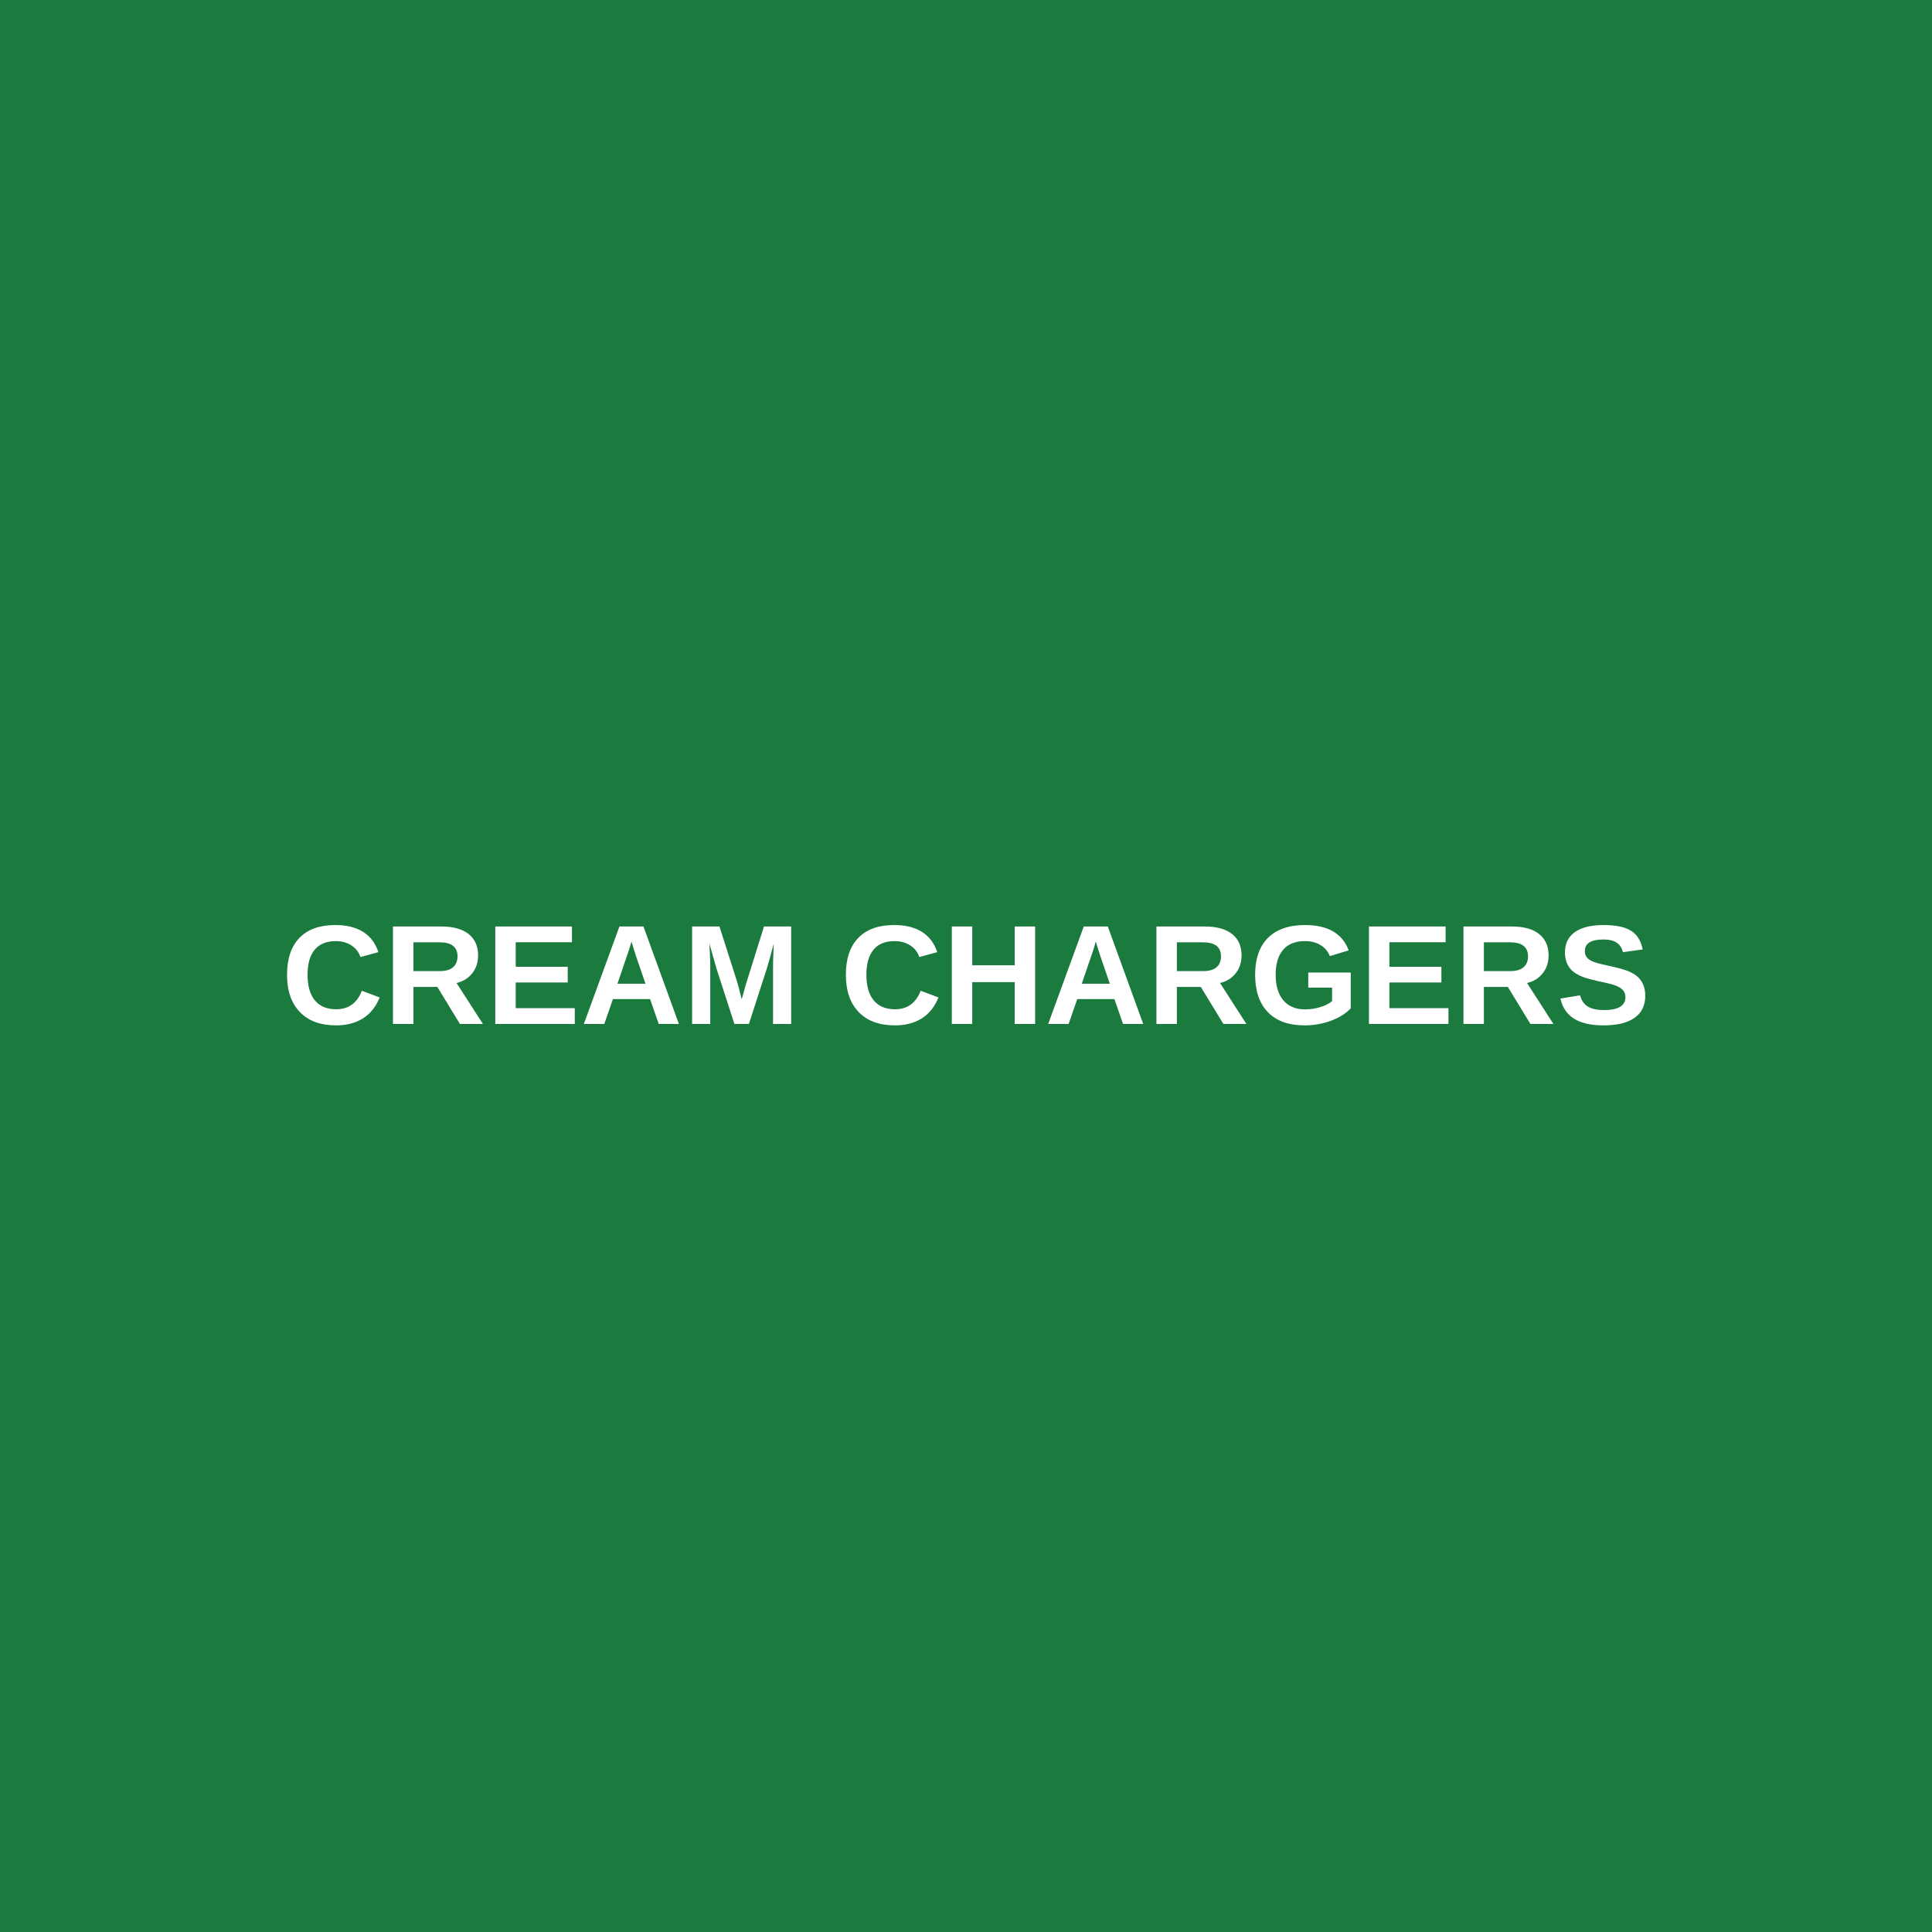
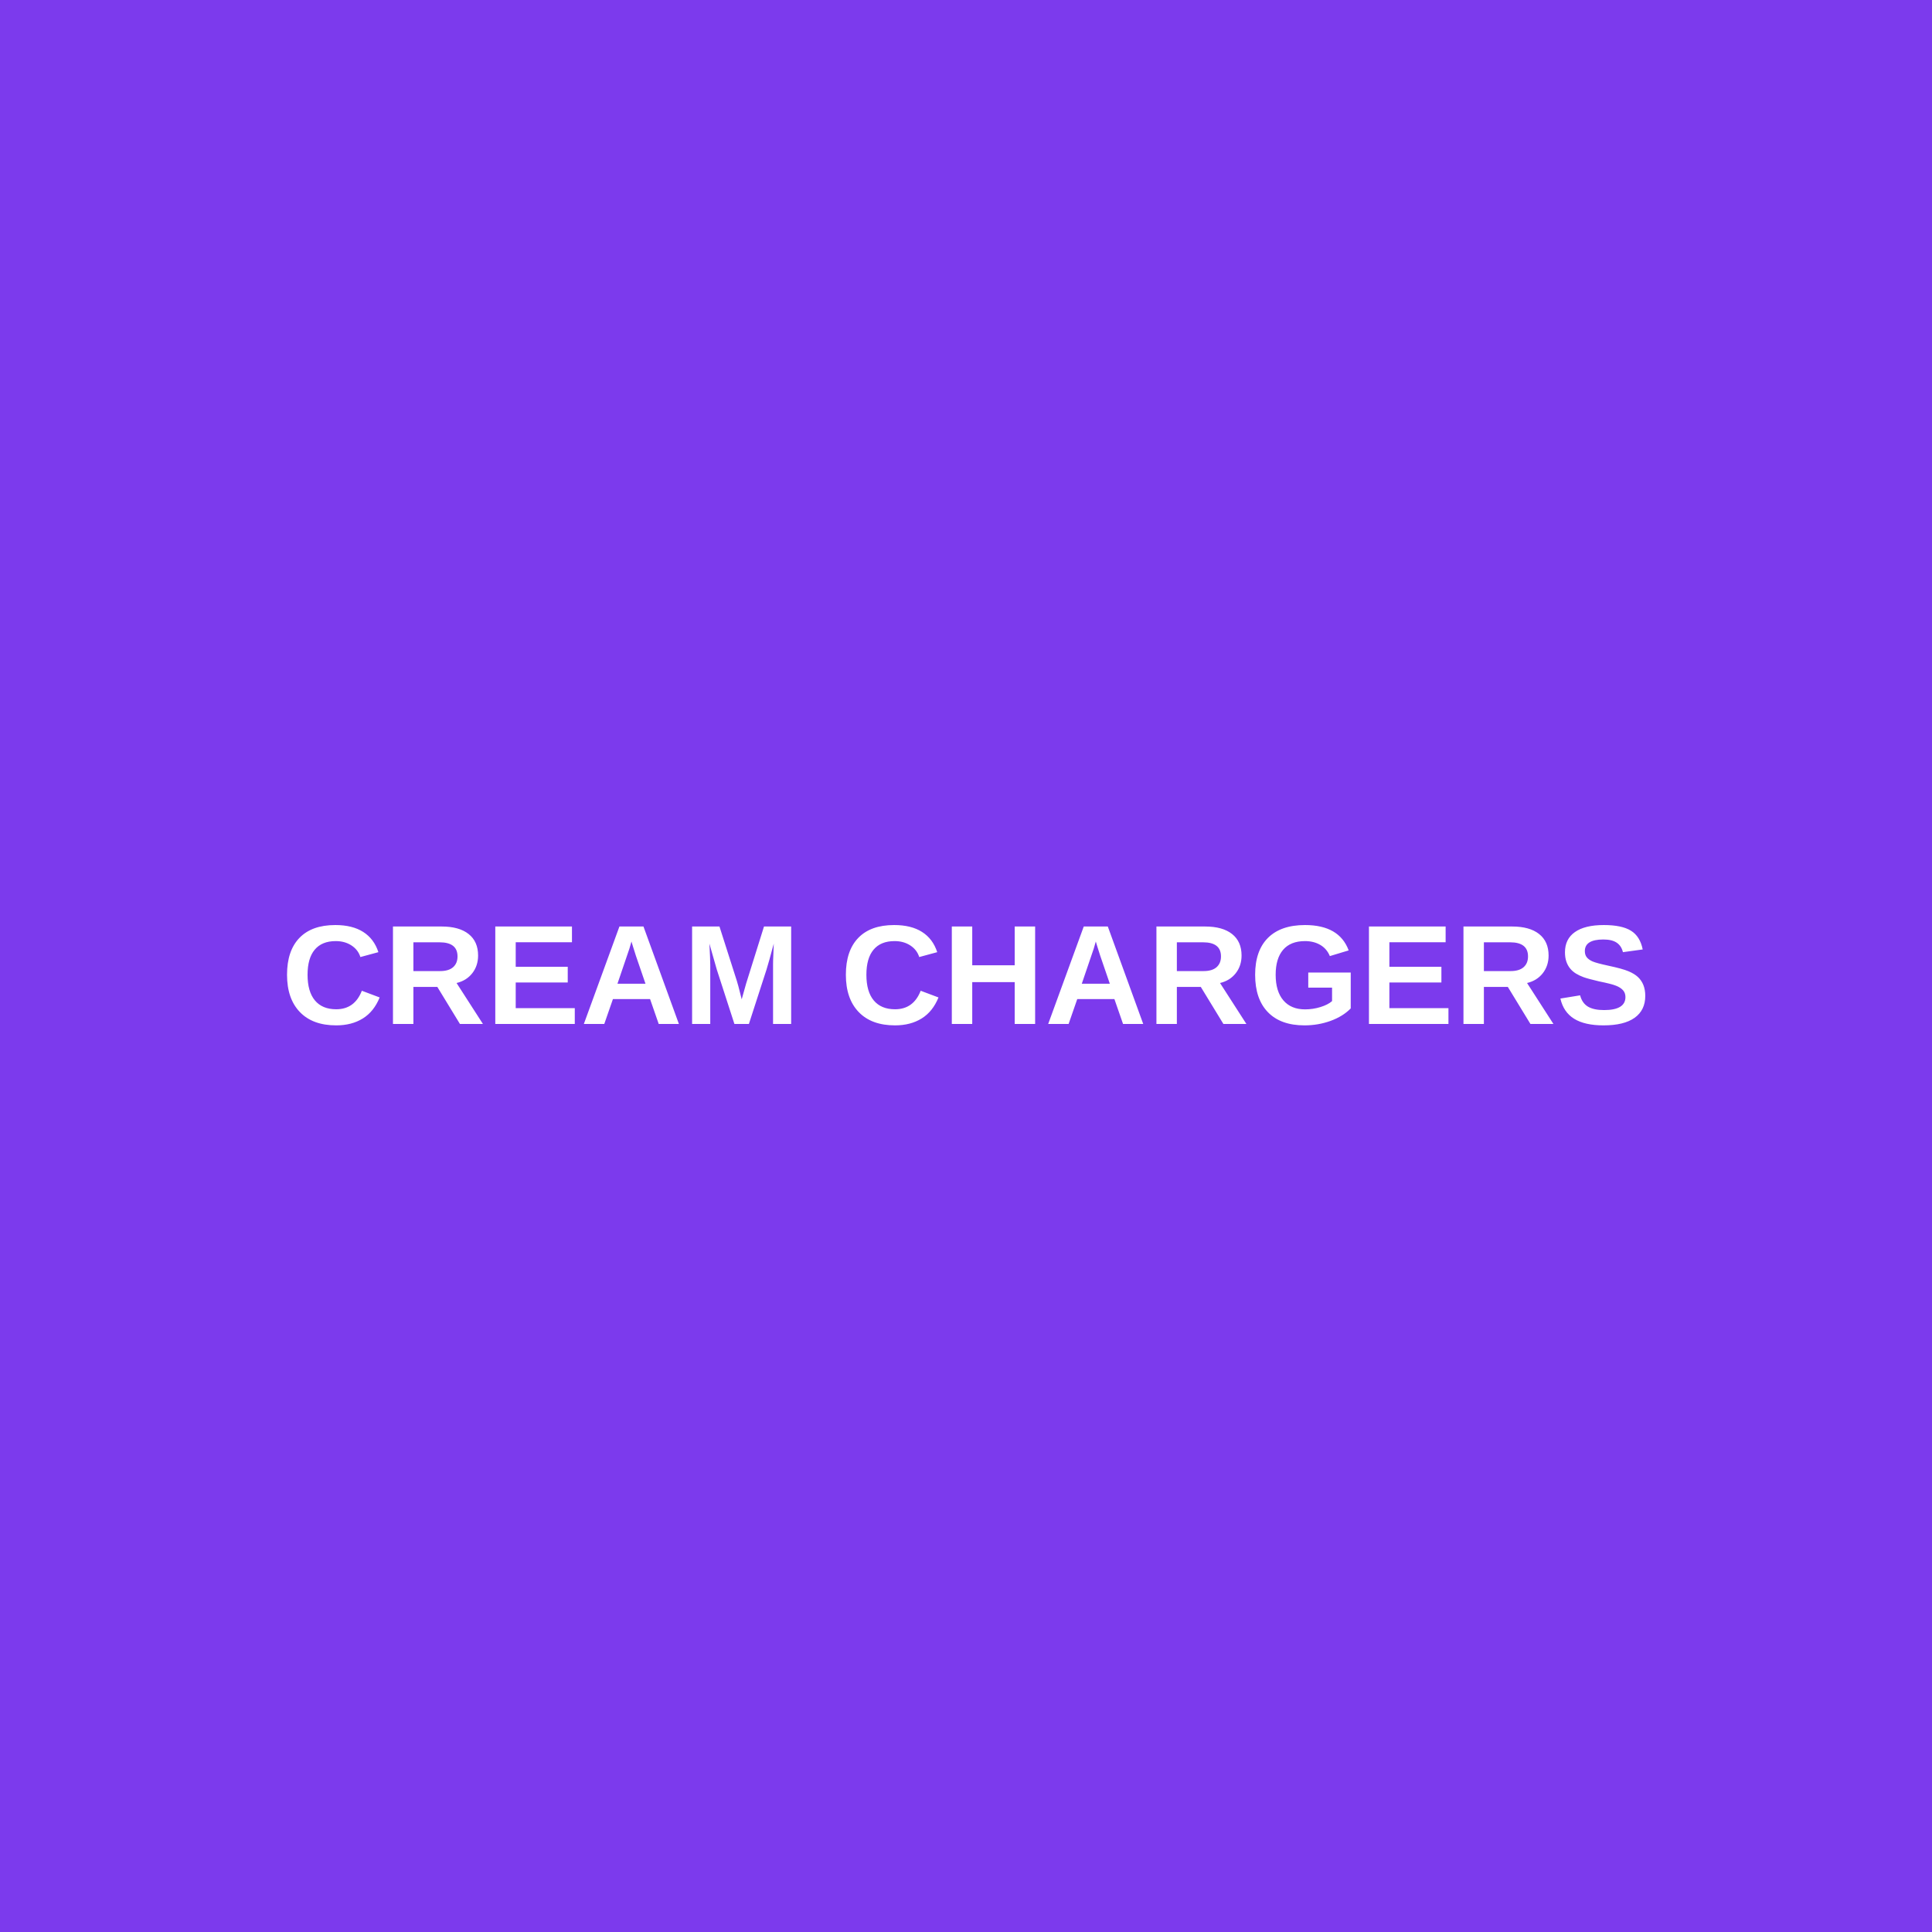
<svg xmlns="http://www.w3.org/2000/svg" width="600" height="600" viewBox="0 0 600 600">
-   <rect width="600" height="600" fill="#1B7A3E" />
+   <rect width="600" height="600" fill="#7C3AED" />
  <text x="300" y="318" fill="#ffffff" font-family="Arial,Helvetica,sans-serif" font-size="44" font-weight="700" text-anchor="middle">CREAM CHARGERS</text>
</svg>
